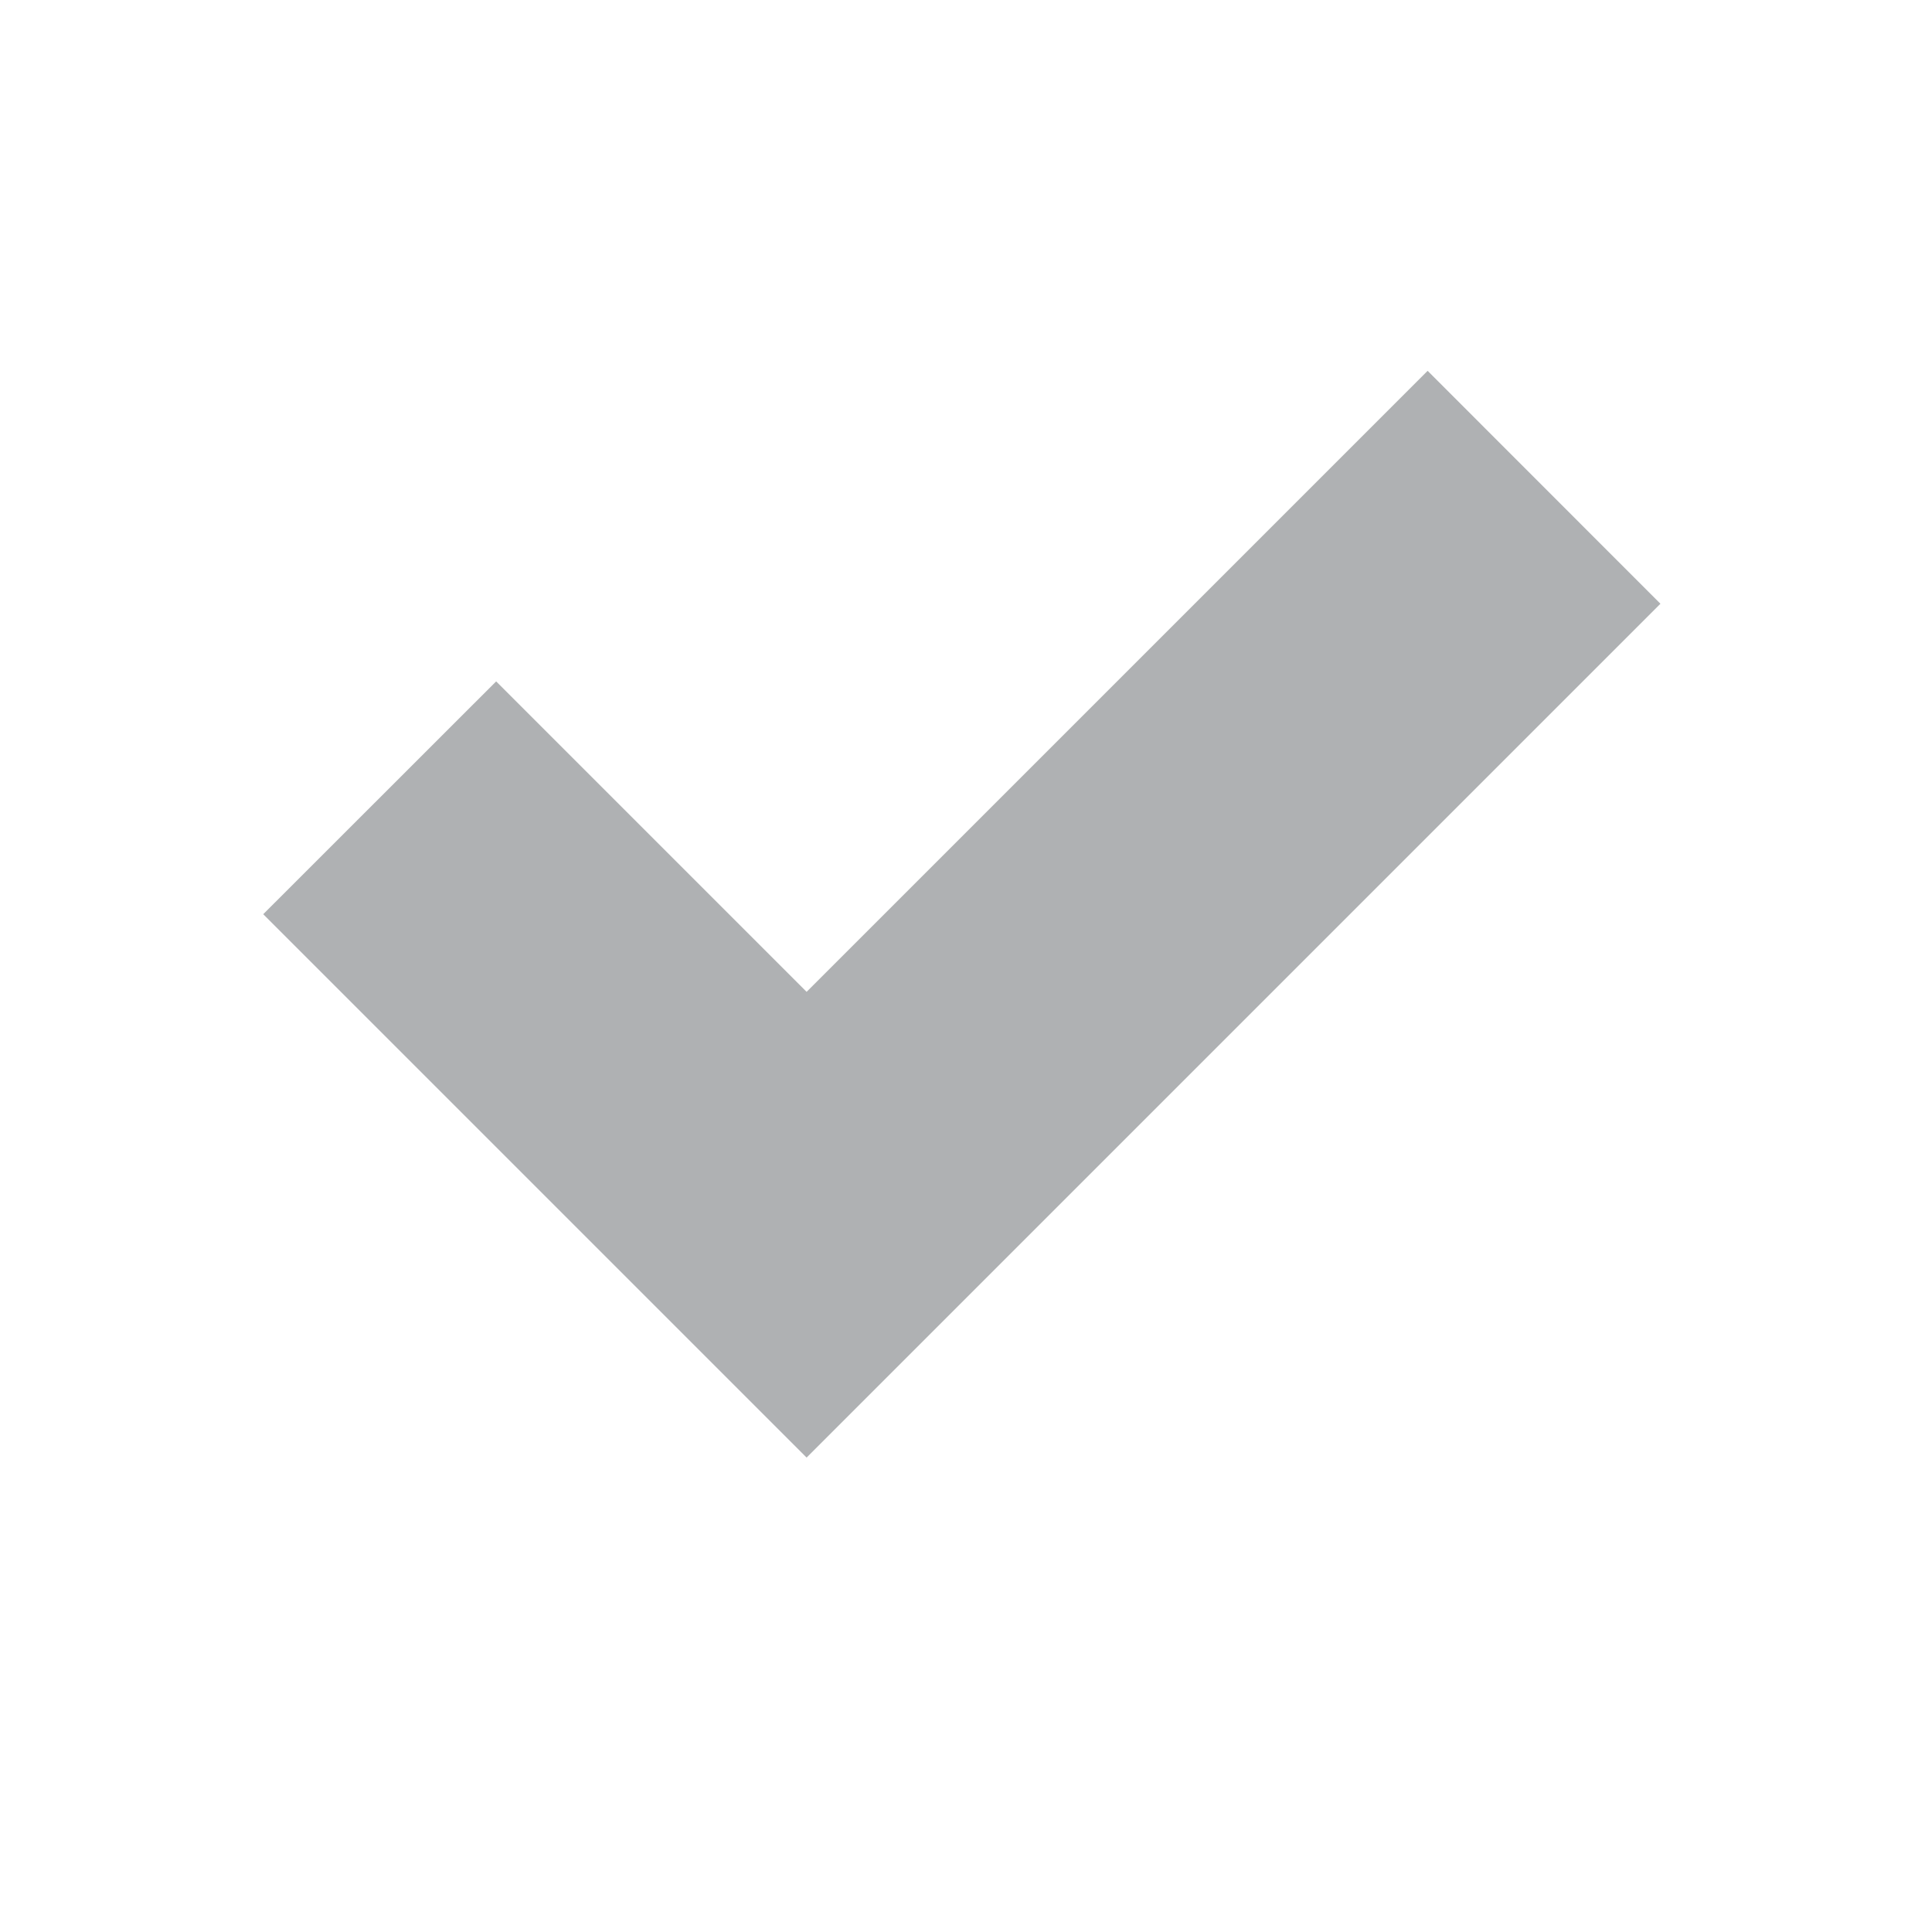
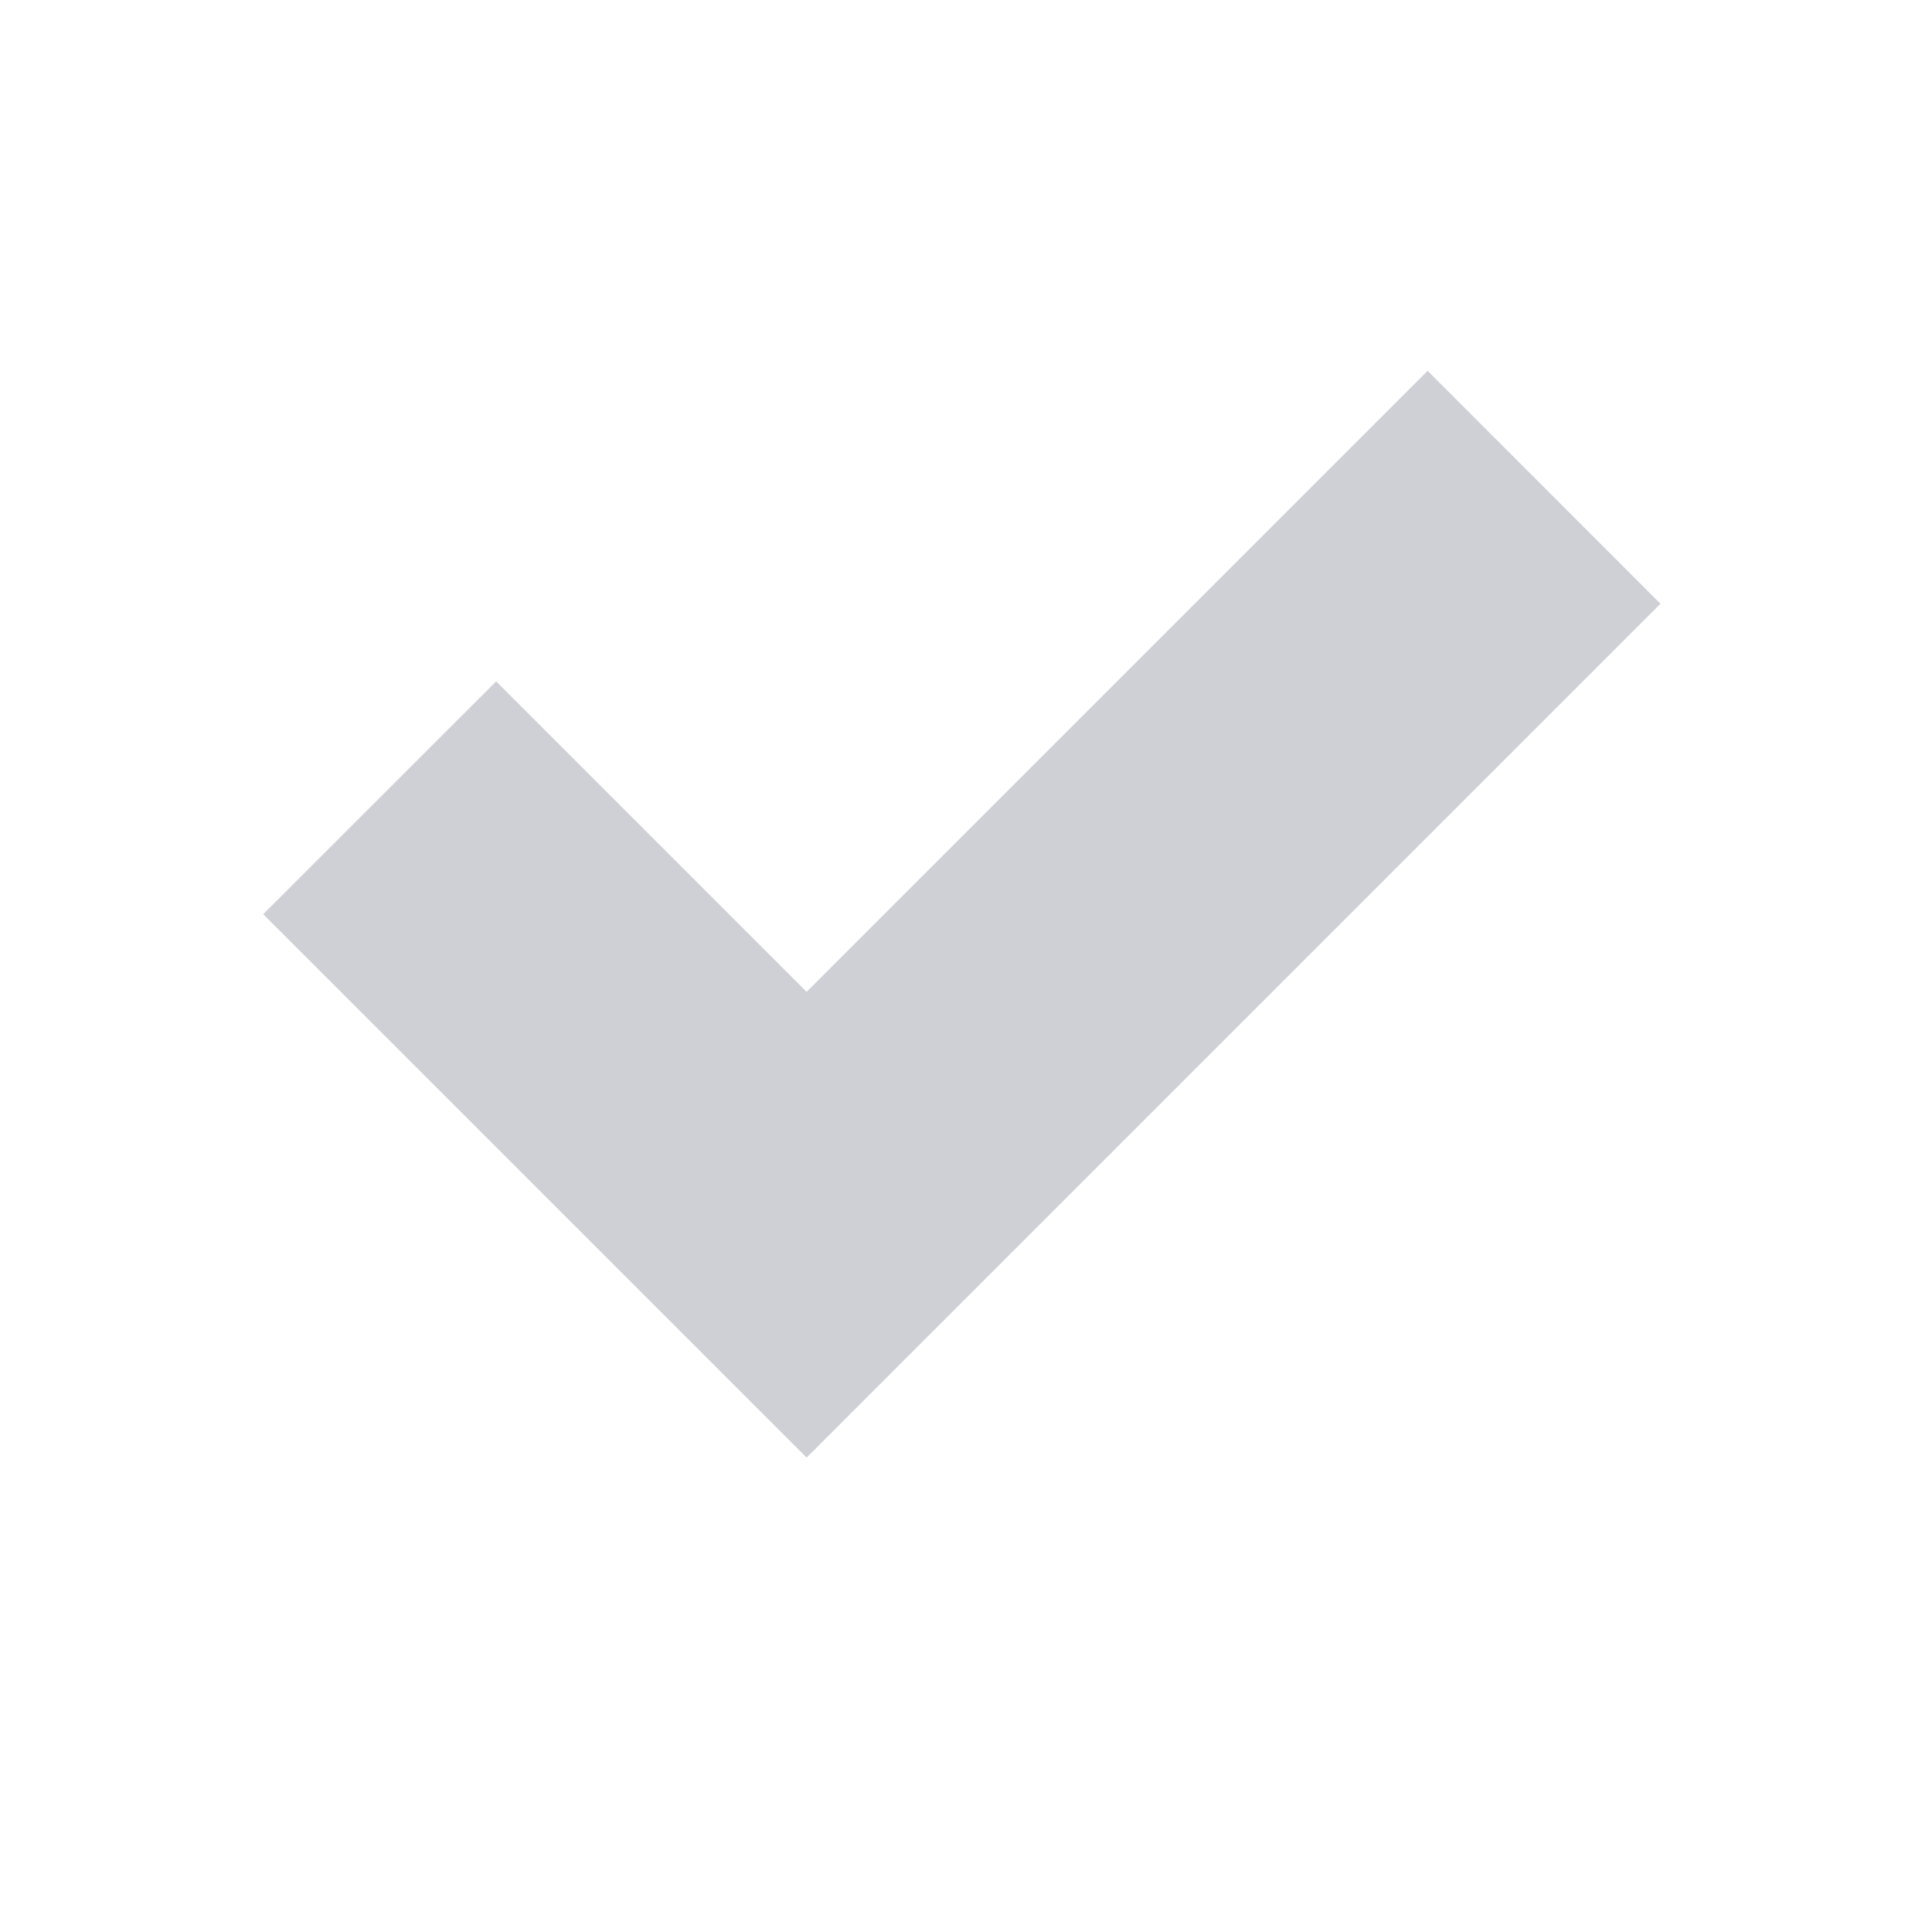
<svg xmlns="http://www.w3.org/2000/svg" width="16" height="16" viewBox="0 0 16 16" fill="none">
-   <g fill="#AFB1B3">
+   <g fill="#CED0D6">
    <path id="Path 2" fill-rule="evenodd" clip-rule="evenodd" d="M6.68 12.071L13.751 5L11.823 3.071L6.68 8.214L4.109 5.643L2.18 7.571L6.68 12.071Z" />
  </g>
</svg>
